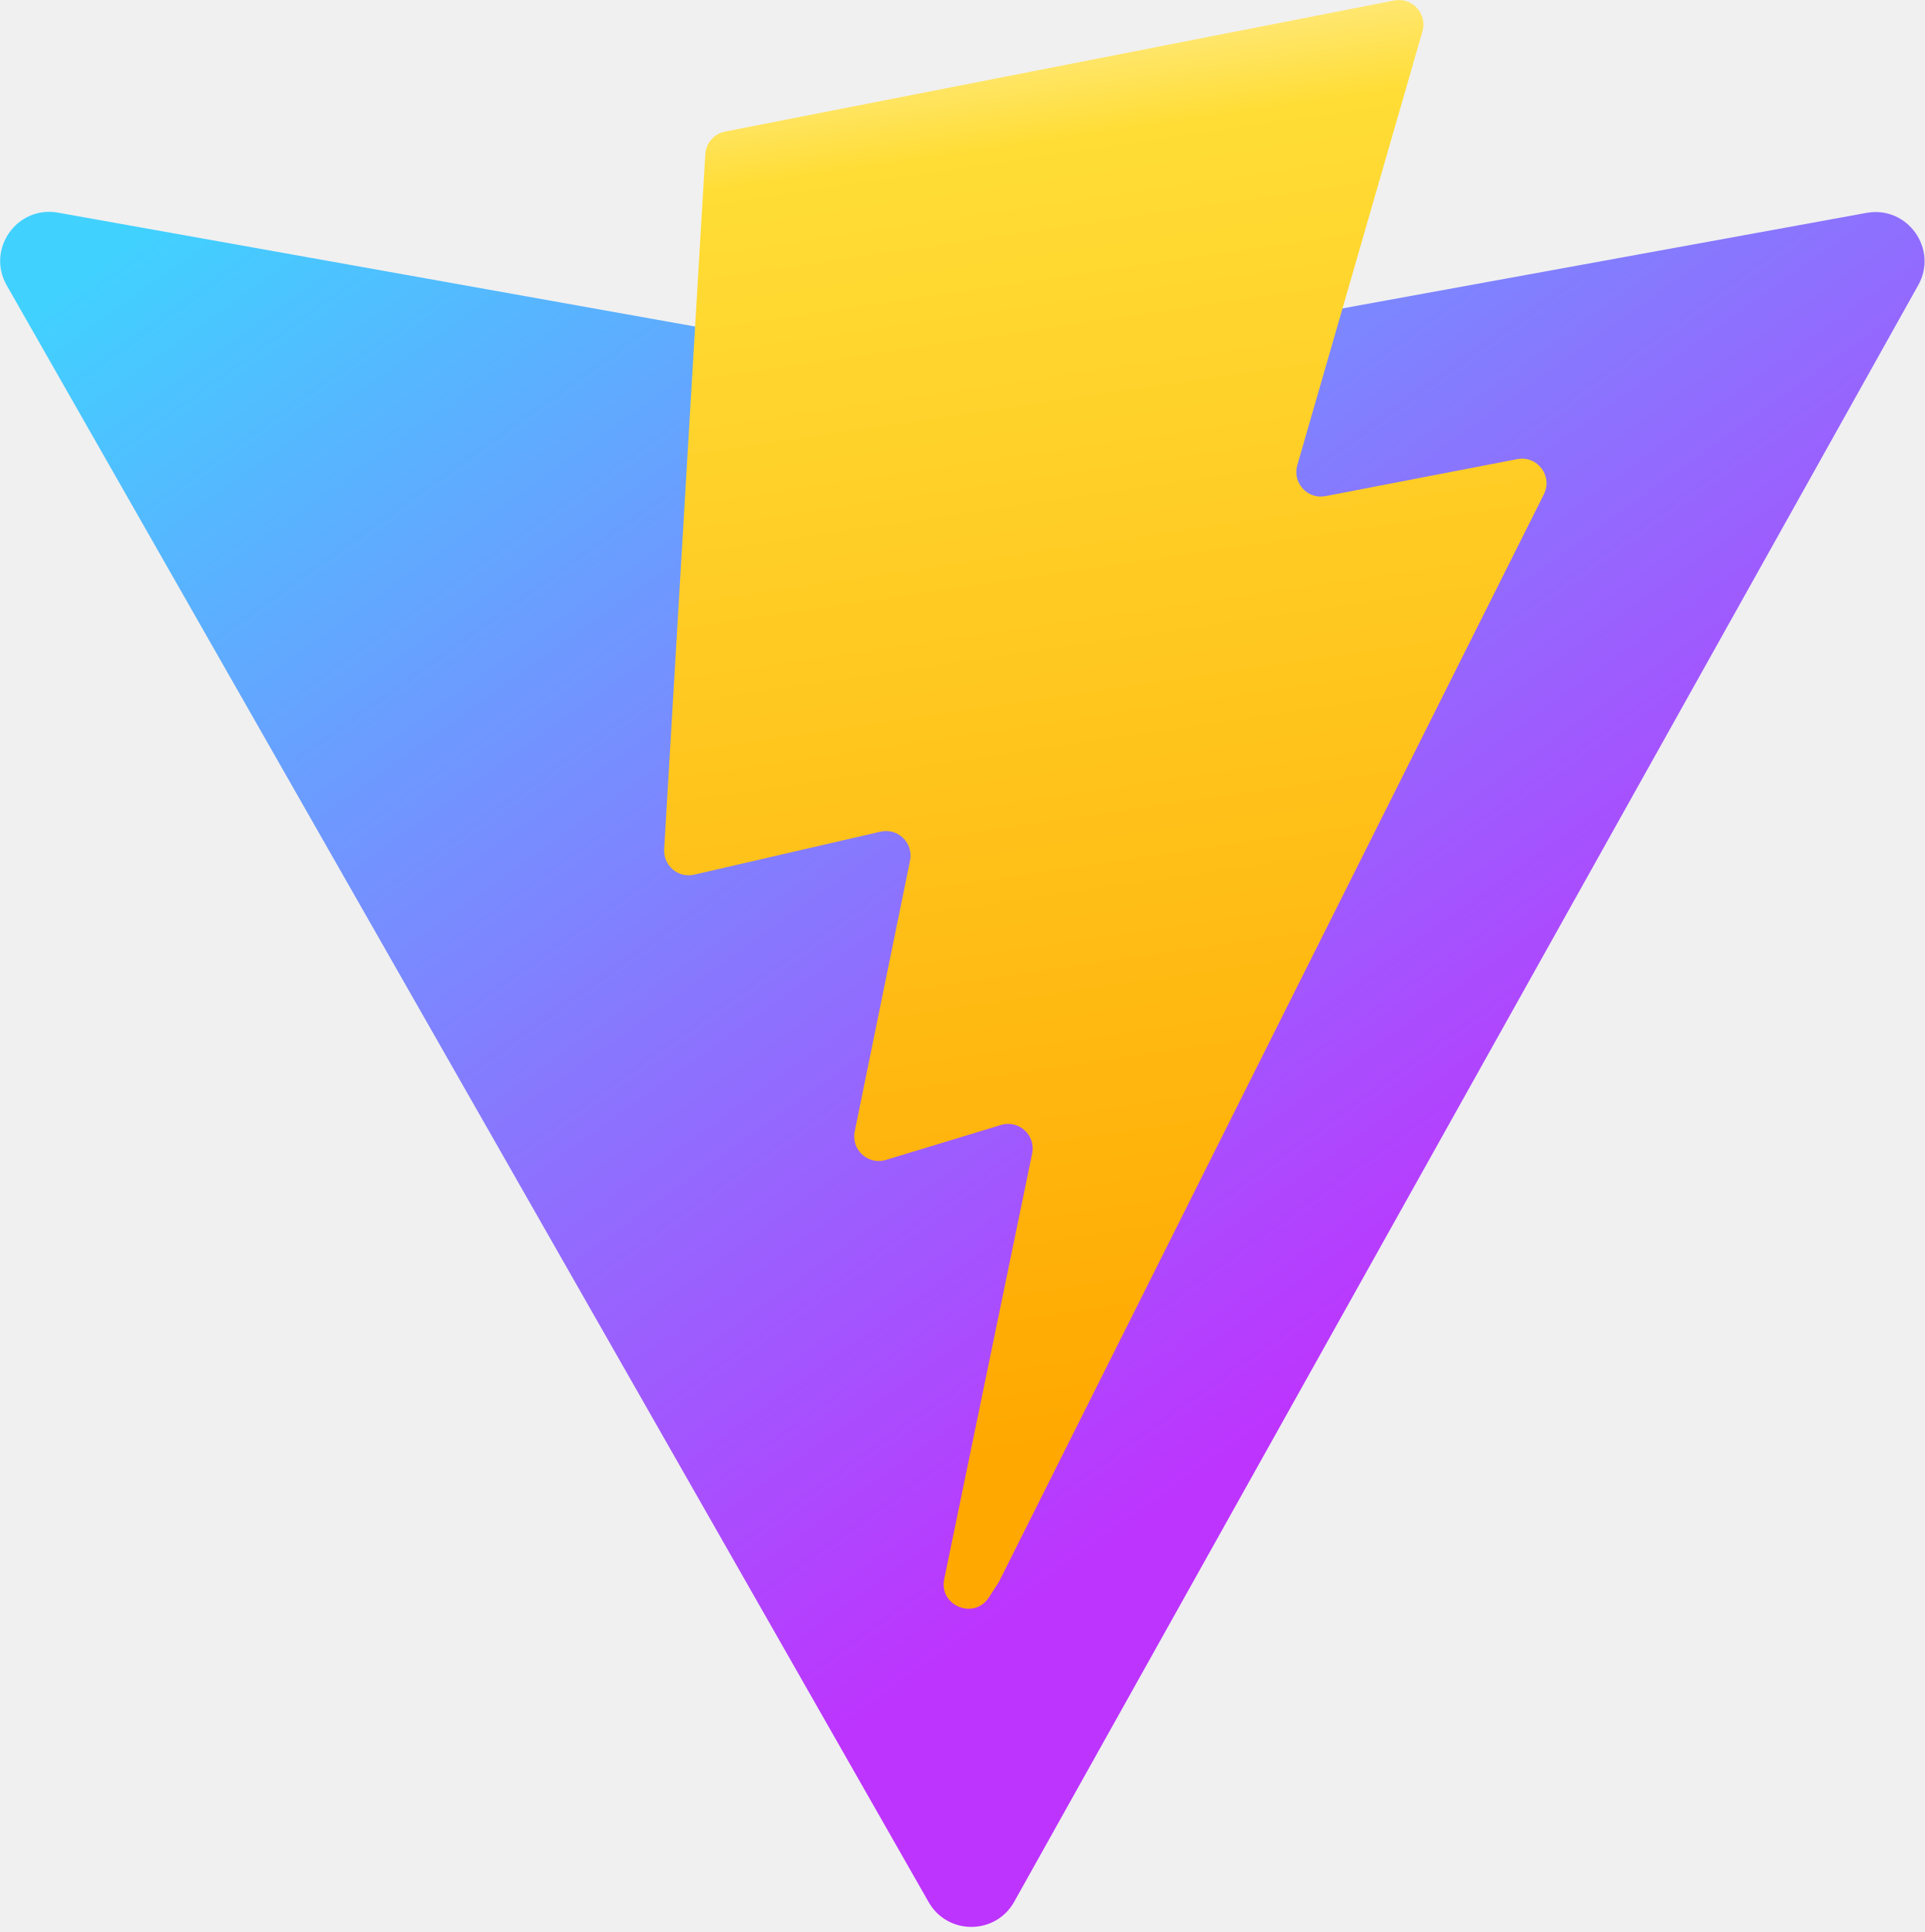
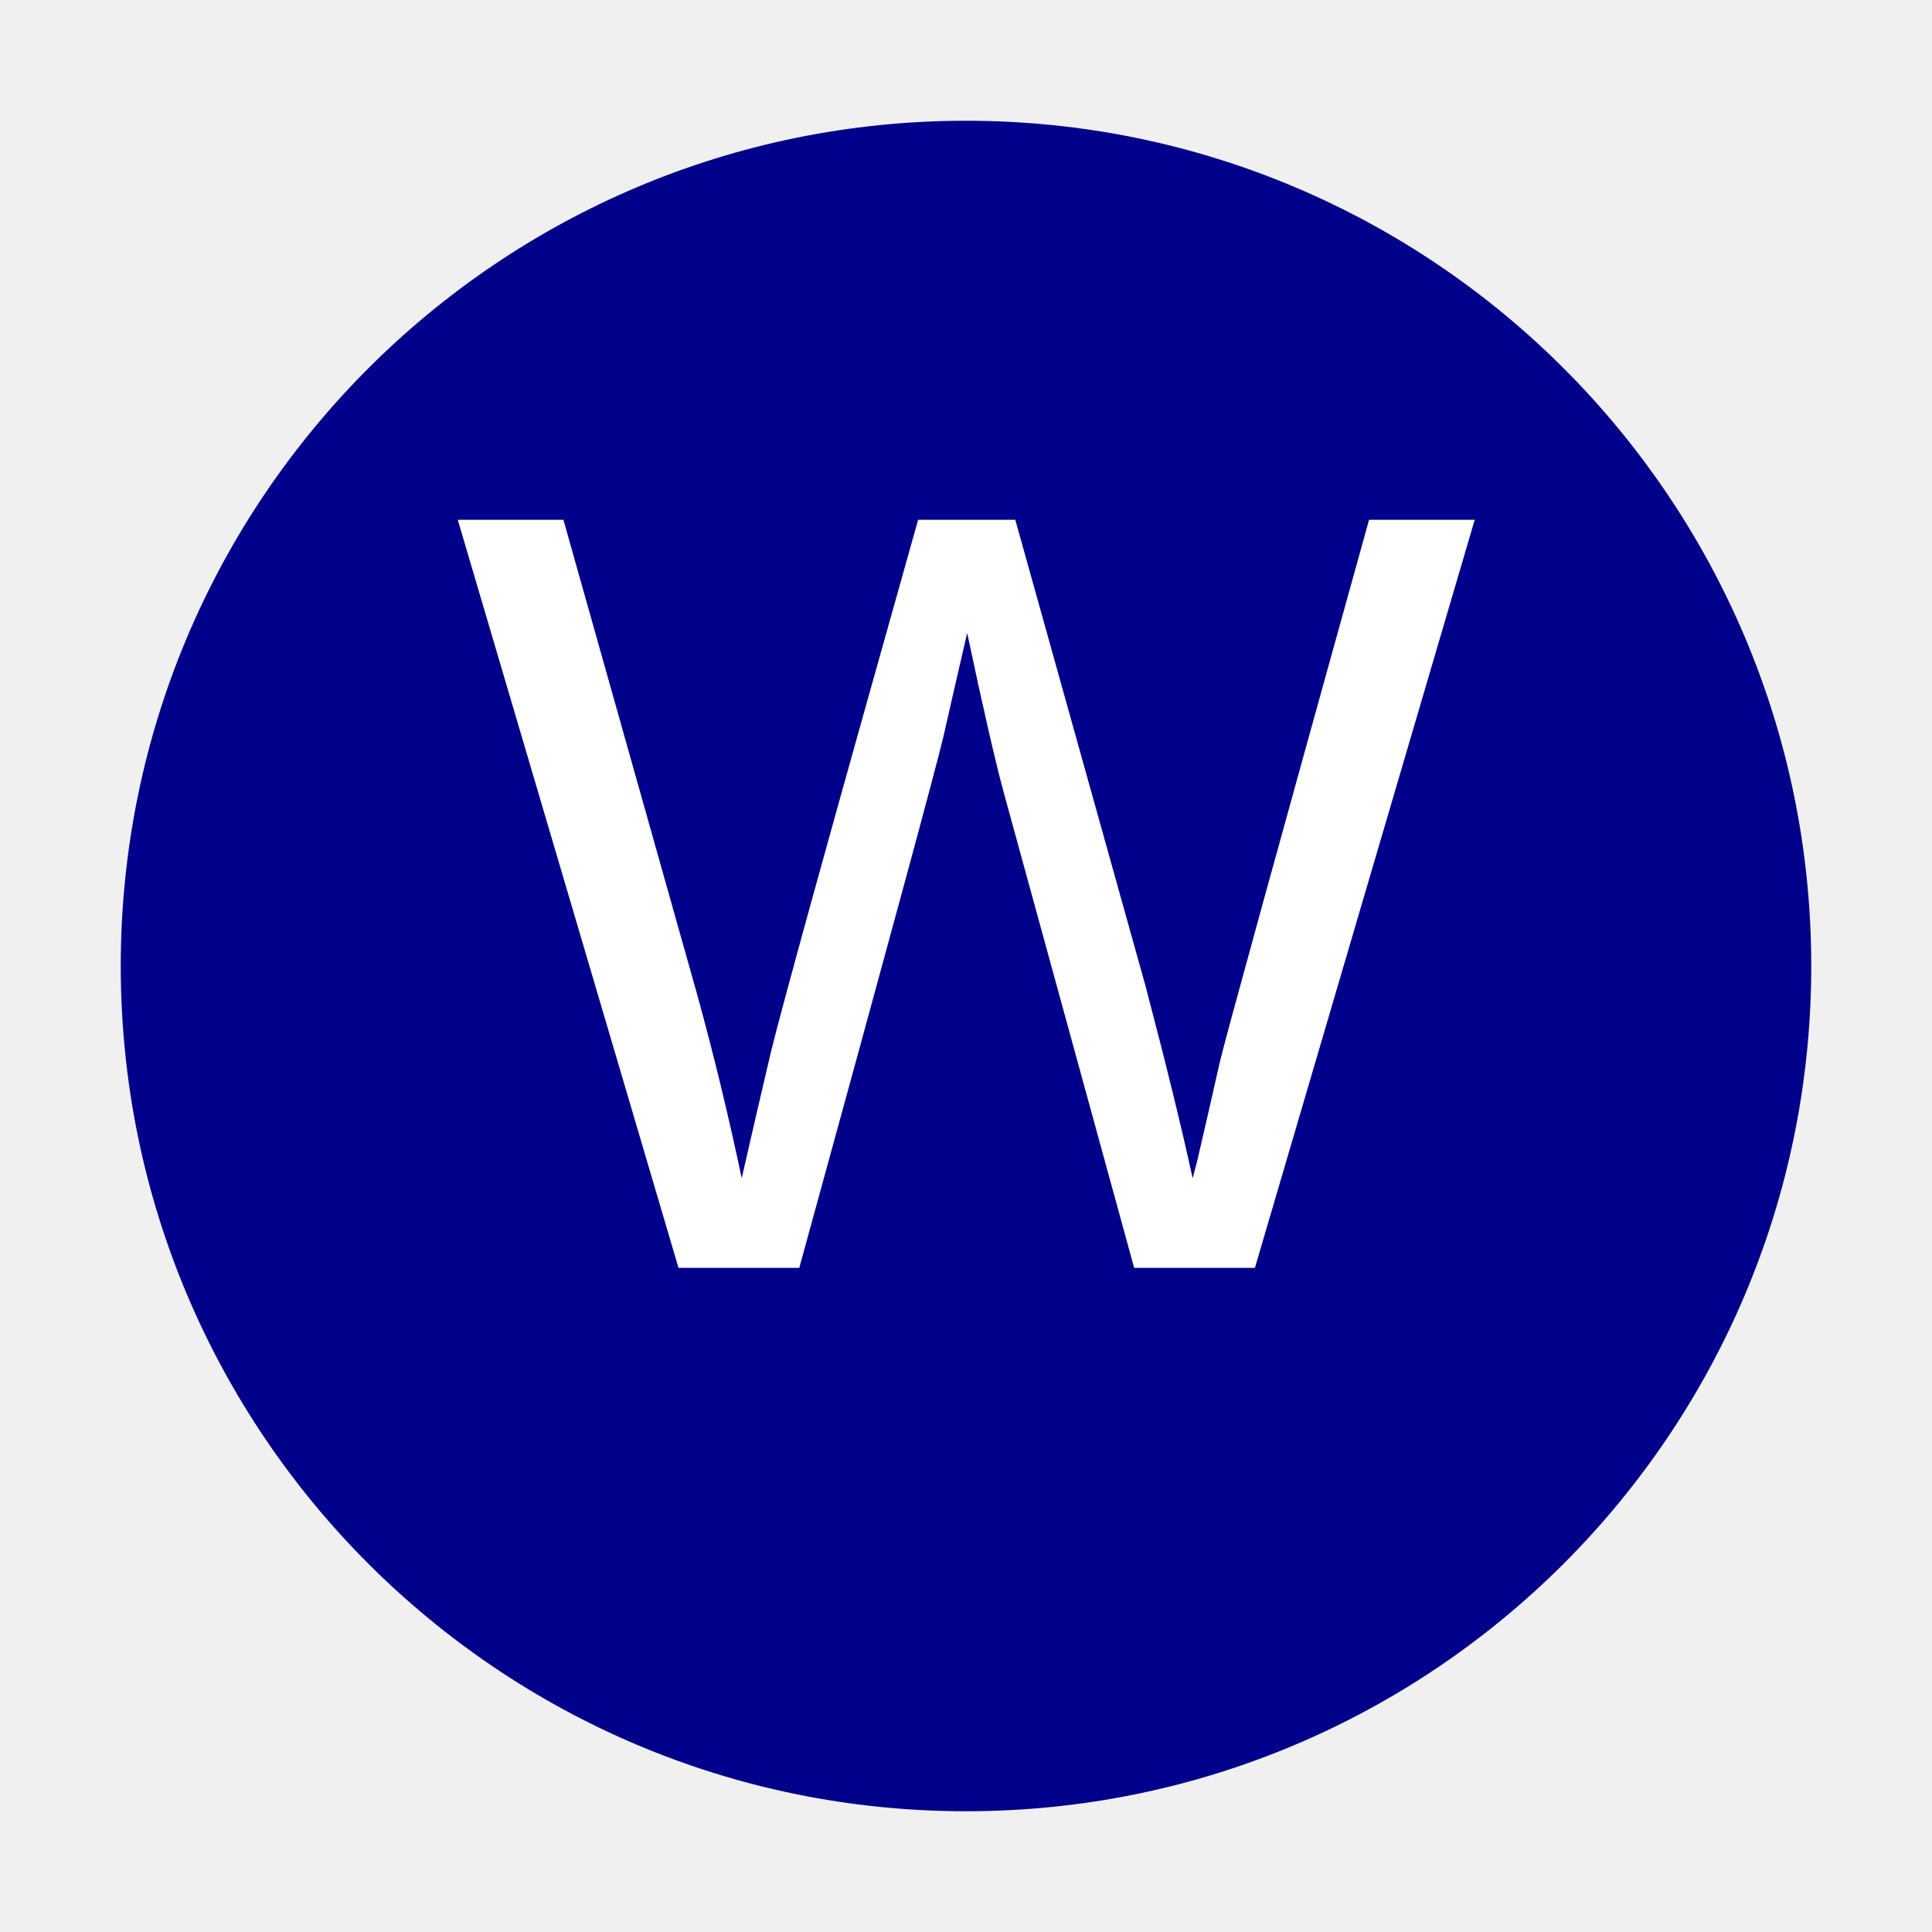
- <svg xmlns="http://www.w3.org/2000/svg" aria-hidden="true" role="img" class="iconify iconify--logos" width="31.88" height="32" preserveAspectRatio="xMidYMid meet" viewBox="0 0 256 257">
-   <defs>
-     <linearGradient id="IconifyId1813088fe1fbc01fb466" x1="-.828%" x2="57.636%" y1="7.652%" y2="78.411%">
-       <stop offset="0%" stop-color="#41D1FF" />
-       <stop offset="100%" stop-color="#BD34FE" />
-     </linearGradient>
-     <linearGradient id="IconifyId1813088fe1fbc01fb467" x1="43.376%" x2="50.316%" y1="2.242%" y2="89.03%">
-       <stop offset="0%" stop-color="#FFEA83" />
-       <stop offset="8.333%" stop-color="#FFDD35" />
-       <stop offset="100%" stop-color="#FFA800" />
-     </linearGradient>
-   </defs>
-   <path fill="url(#IconifyId1813088fe1fbc01fb466)" d="M255.153 37.938L134.897 252.976c-2.483 4.44-8.862 4.466-11.382.048L.875 37.958c-2.746-4.814 1.371-10.646 6.827-9.67l120.385 21.517a6.537 6.537 0 0 0 2.322-.004l117.867-21.483c5.438-.991 9.574 4.796 6.877 9.62Z" />
-   <path fill="url(#IconifyId1813088fe1fbc01fb467)" d="M185.432.063L96.44 17.501a3.268 3.268 0 0 0-2.634 3.014l-5.474 92.456a3.268 3.268 0 0 0 3.997 3.378l24.777-5.718c2.318-.535 4.413 1.507 3.936 3.838l-7.361 36.047c-.495 2.426 1.782 4.5 4.151 3.78l15.304-4.649c2.372-.72 4.652 1.36 4.15 3.788l-11.698 56.621c-.732 3.542 3.979 5.473 5.943 2.437l1.313-2.028l72.516-144.72c1.215-2.423-.88-5.186-3.54-4.672l-25.505 4.922c-2.396.462-4.435-1.77-3.759-4.114l16.646-57.705c.677-2.35-1.37-4.583-3.769-4.113Z" />
+ <svg xmlns="http://www.w3.org/2000/svg" width="32" height="32" viewBox="0 0 32 32" aria-hidden="true" role="img">
+   <circle cx="16" cy="16" r="14" fill="#00008B" />
+   <text x="16" y="21" font-family="Arial" font-size="18" fill="white" text-anchor="middle">W</text>
</svg>
